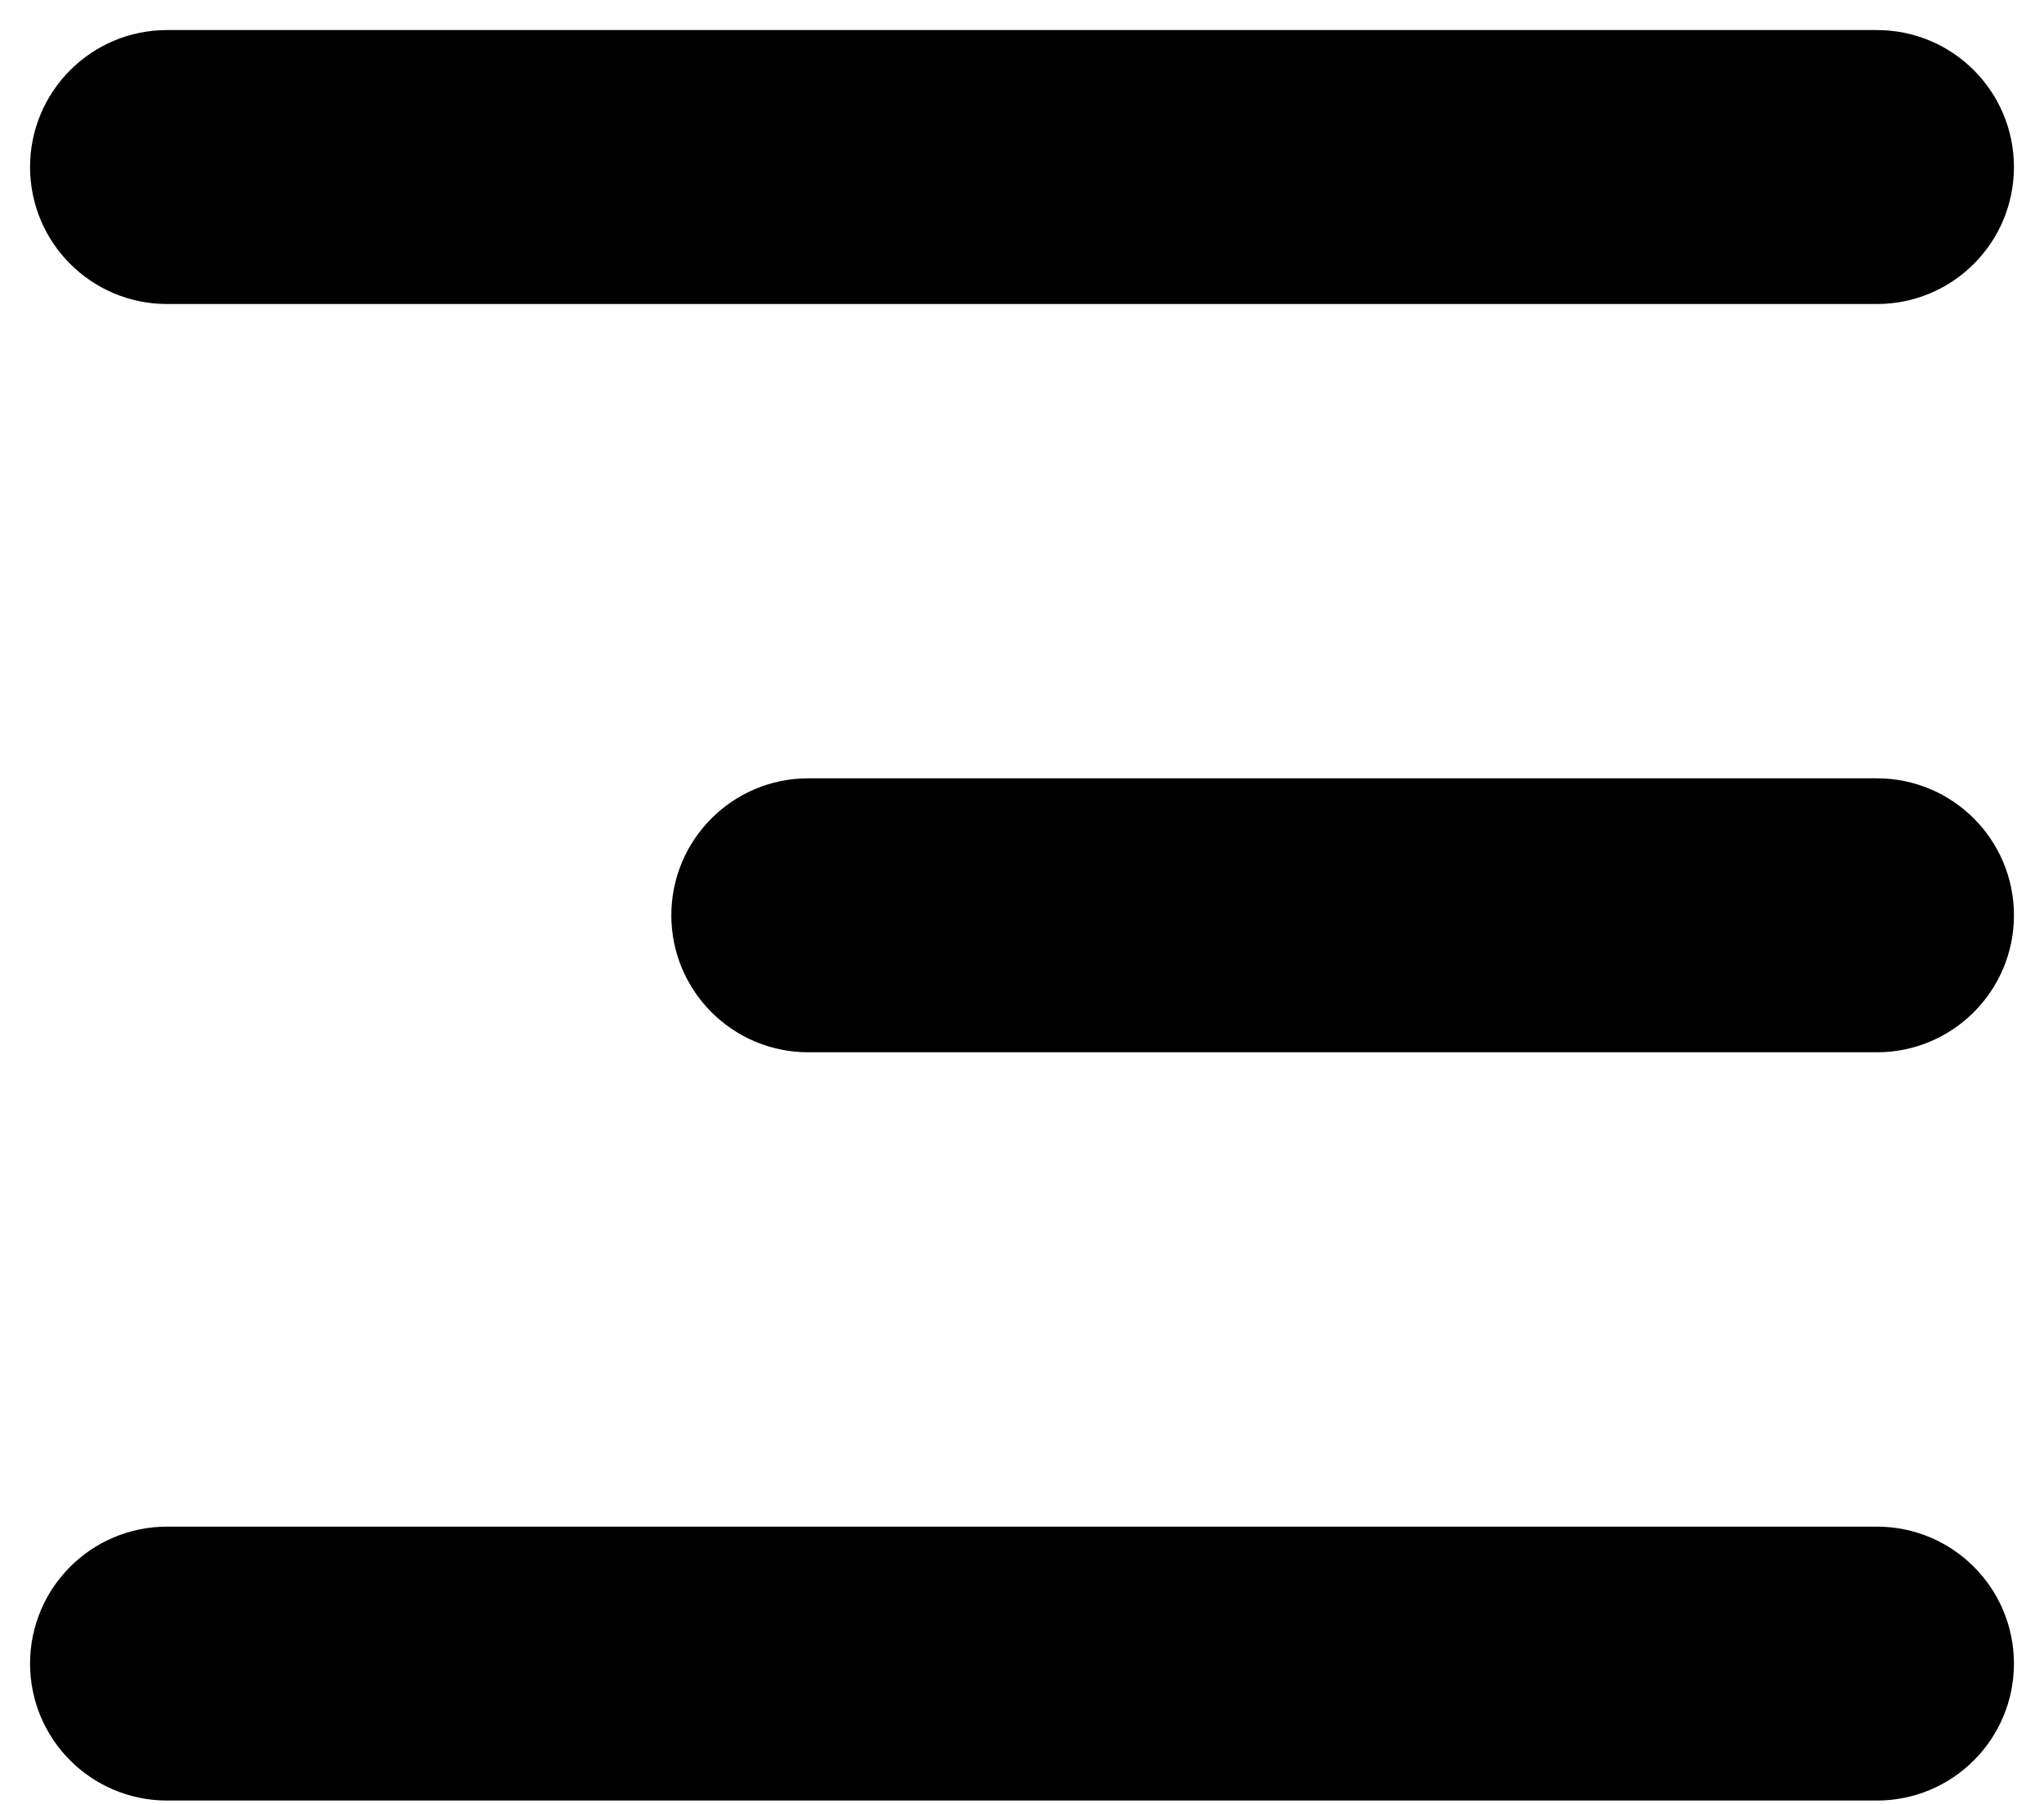
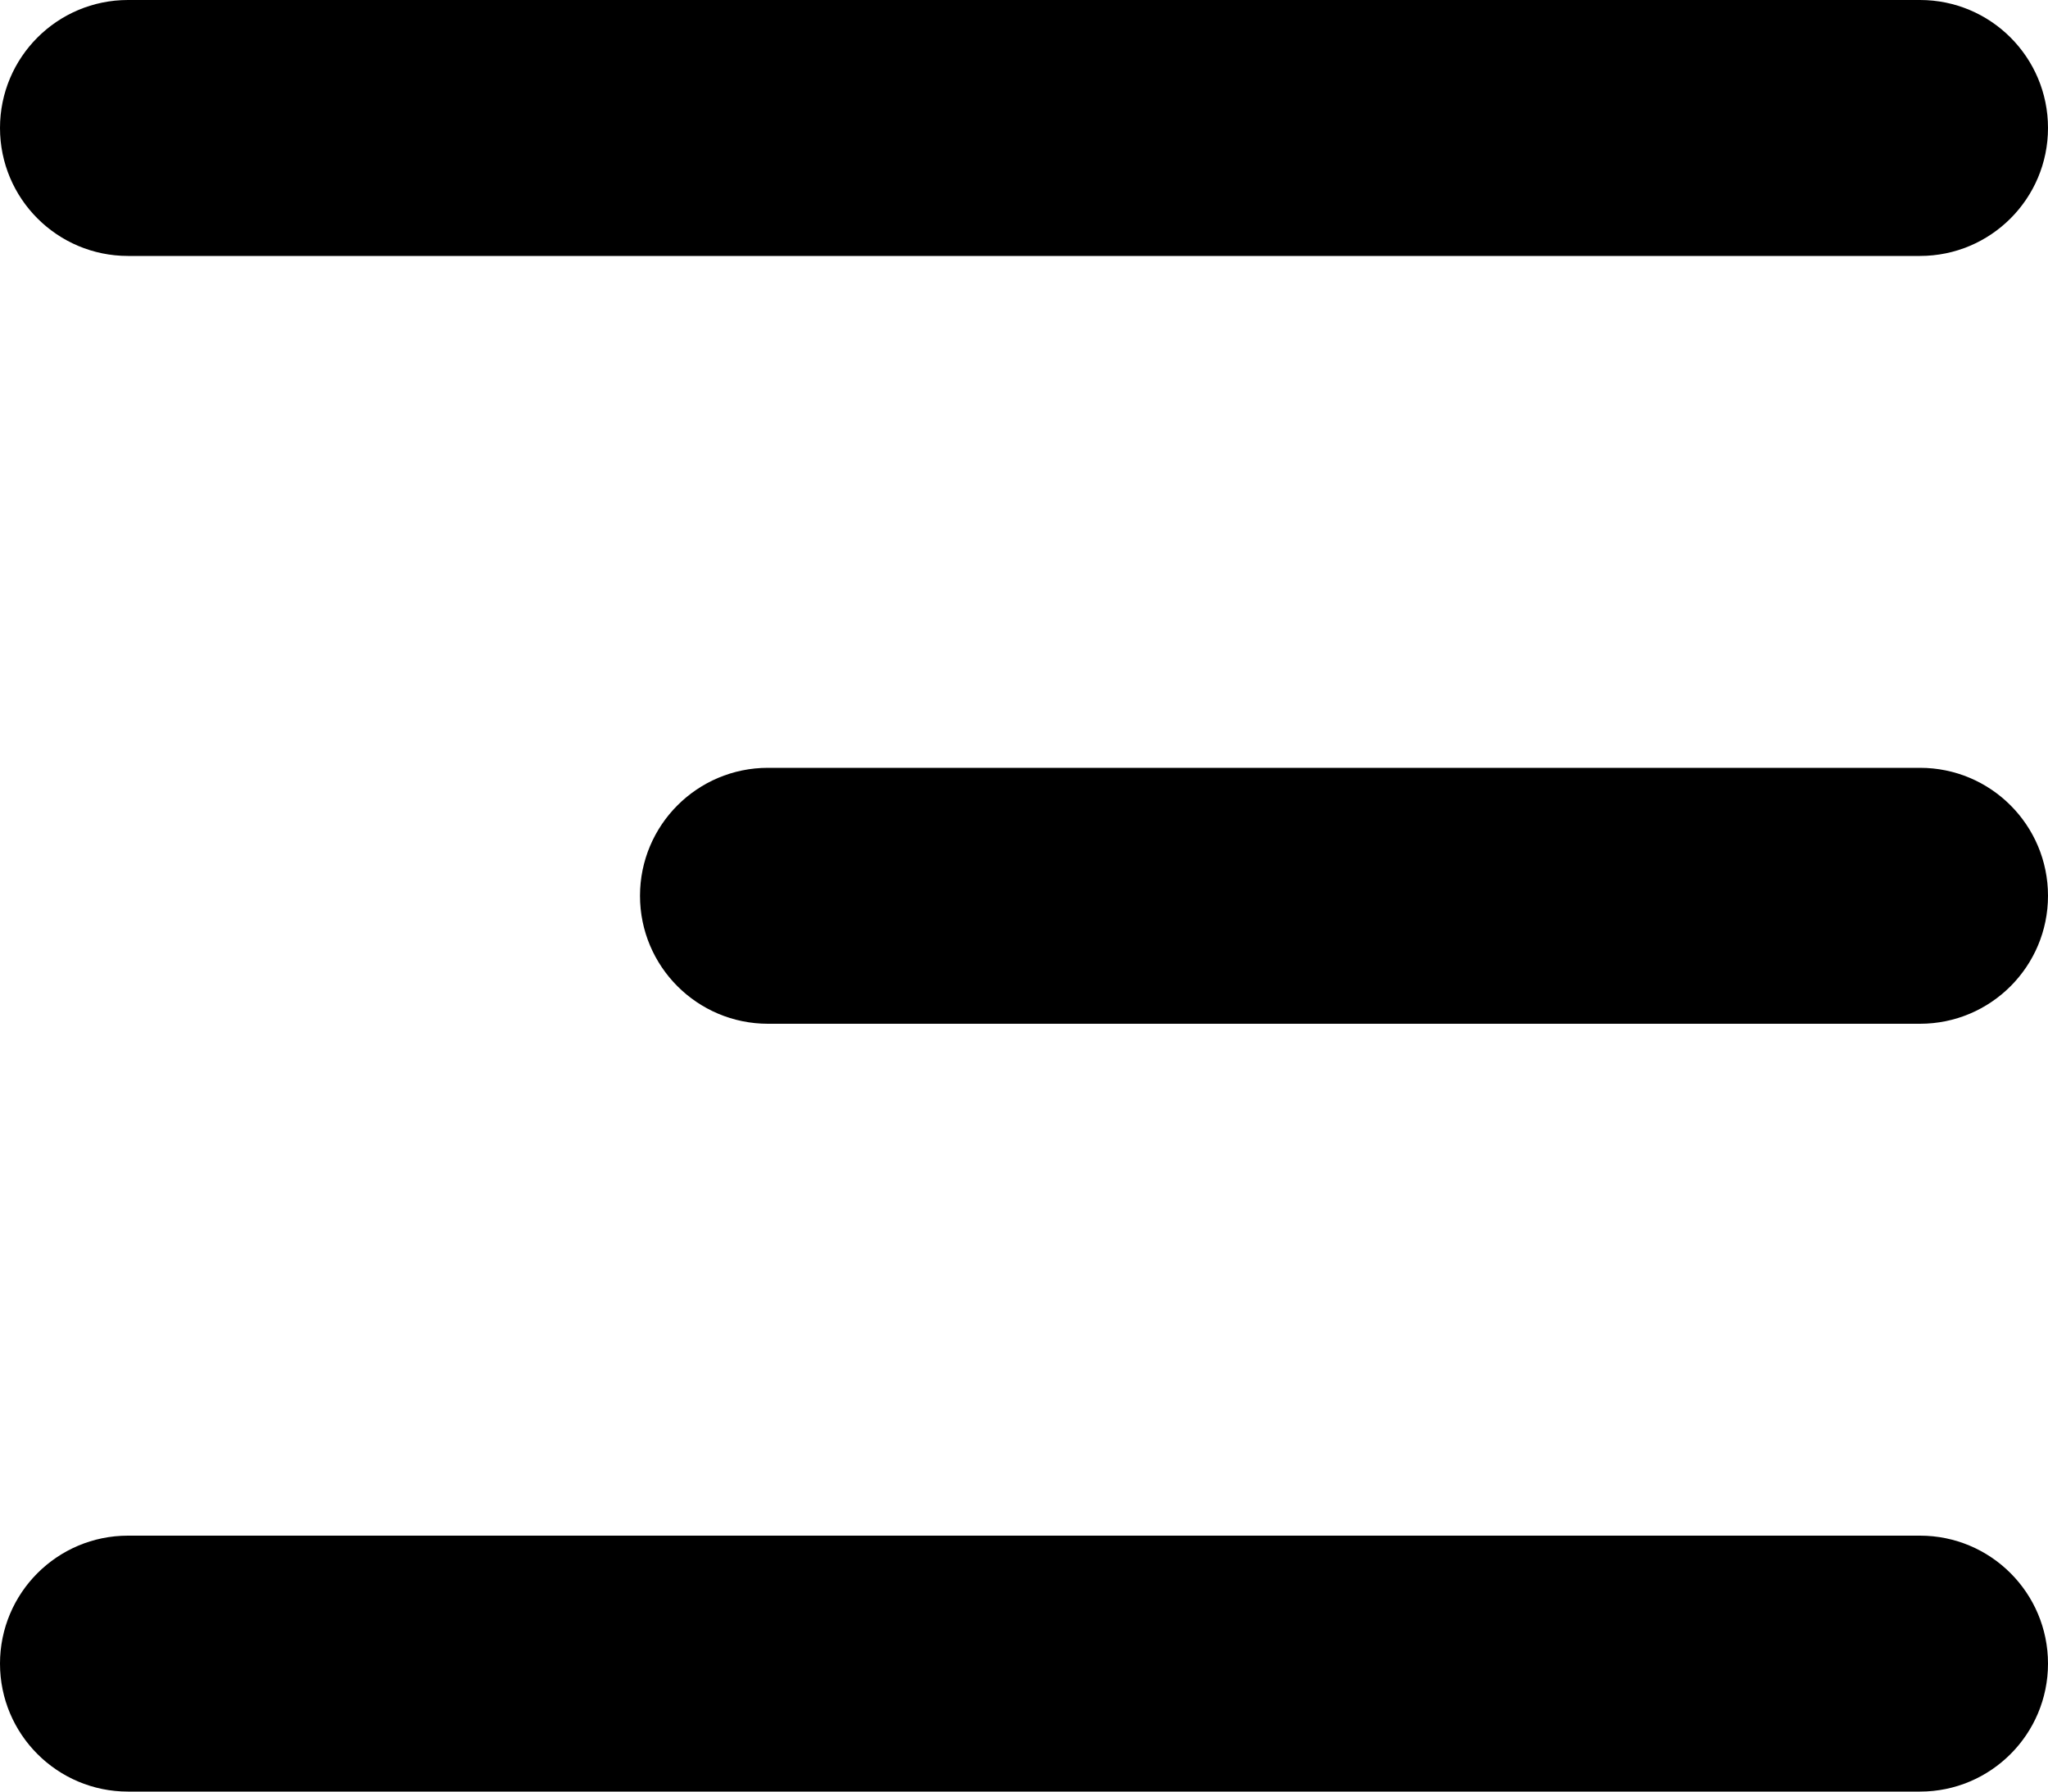
- <svg xmlns="http://www.w3.org/2000/svg" width="34" height="30" viewBox="0 0 34 30" fill="none">
-   <path d="M33 2.778C33 1.796 32.204 1 31.222 1H2.778C1.796 1 1 1.796 1 2.778V2.778C1 3.76 1.796 4.556 2.778 4.556H31.222C32.204 4.556 33 3.76 33 2.778V2.778ZM33 15.222C33 14.24 32.204 13.444 31.222 13.444H13.444C12.463 13.444 11.667 14.24 11.667 15.222V15.222C11.667 16.204 12.463 17 13.444 17H31.222C32.204 17 33 16.204 33 15.222V15.222ZM33 27.667C33 26.685 32.204 25.889 31.222 25.889H2.778C1.796 25.889 1 26.685 1 27.667V27.667C1 28.648 1.796 29.444 2.778 29.444H31.222C32.204 29.444 33 28.648 33 27.667V27.667Z" fill="black" stroke="black" />
+ <svg xmlns="http://www.w3.org/2000/svg" width="32" height="28" viewBox="0 0 32 28" fill="none">
+   <rect width="32" height="4" rx="2" fill="black" />
+   <rect x="10" y="12" width="22" height="4" rx="2" fill="black" />
+   <rect y="24" width="32" height="4" rx="2" fill="black" />
</svg>
